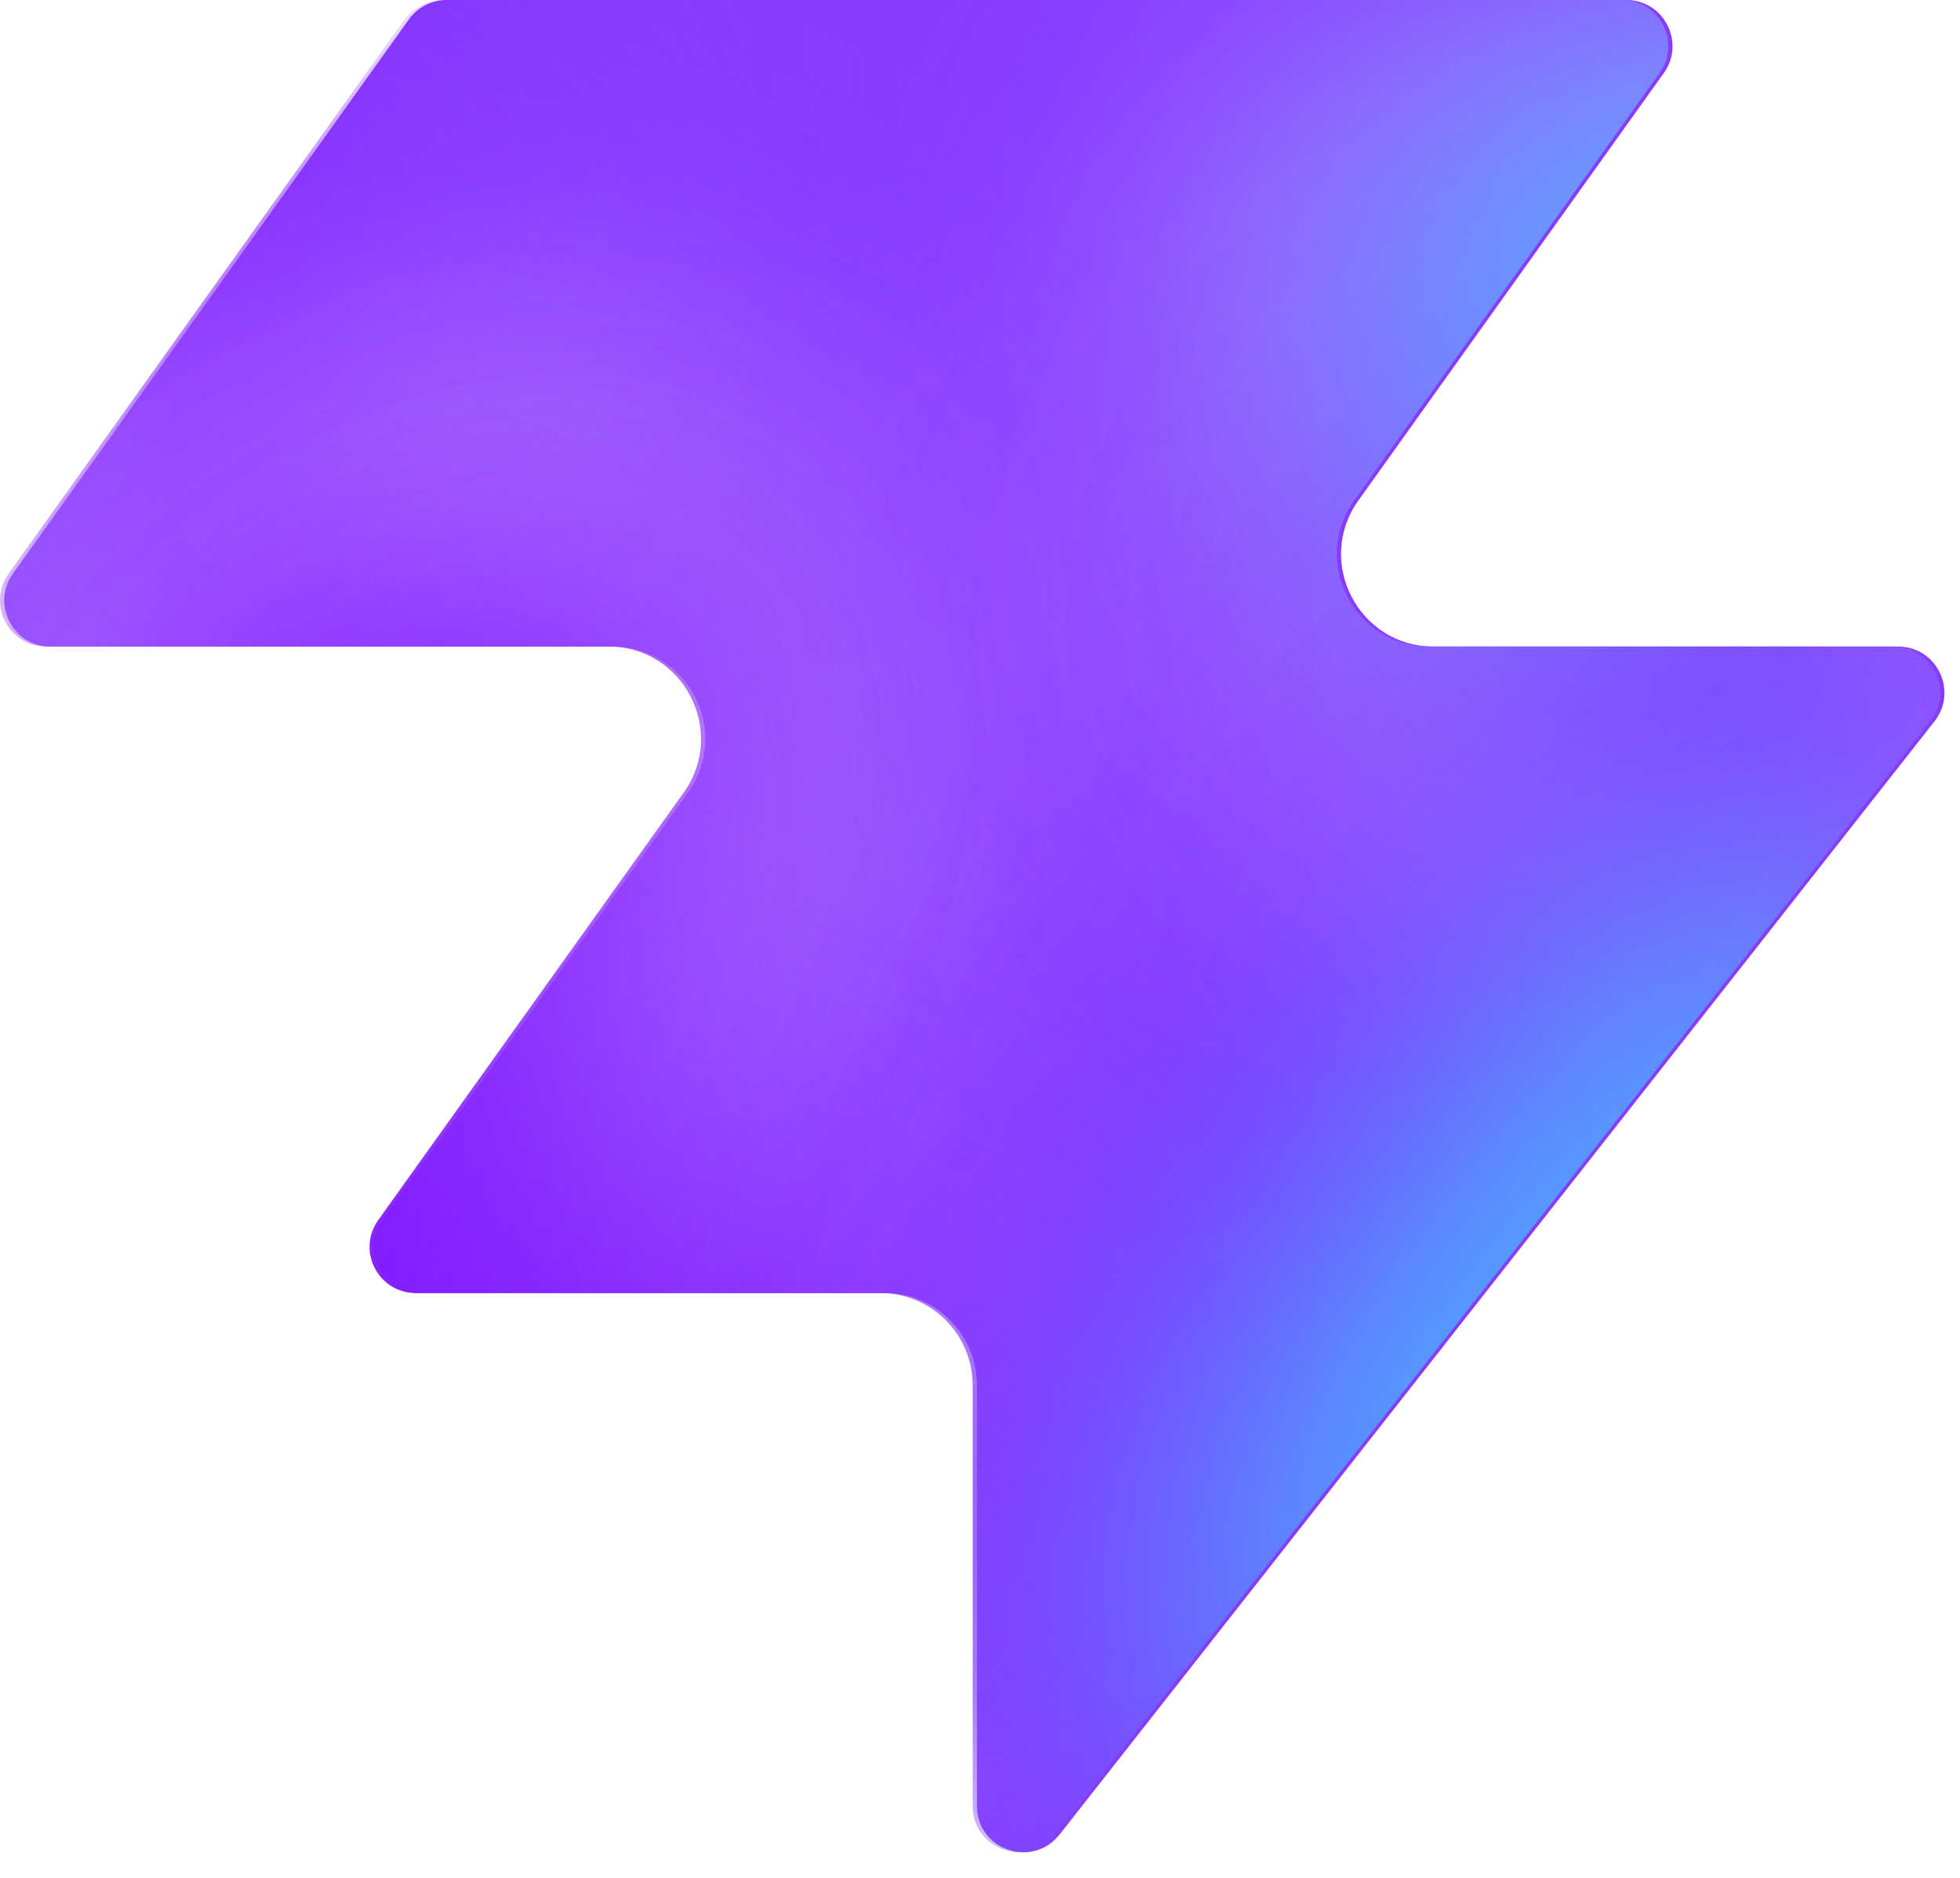
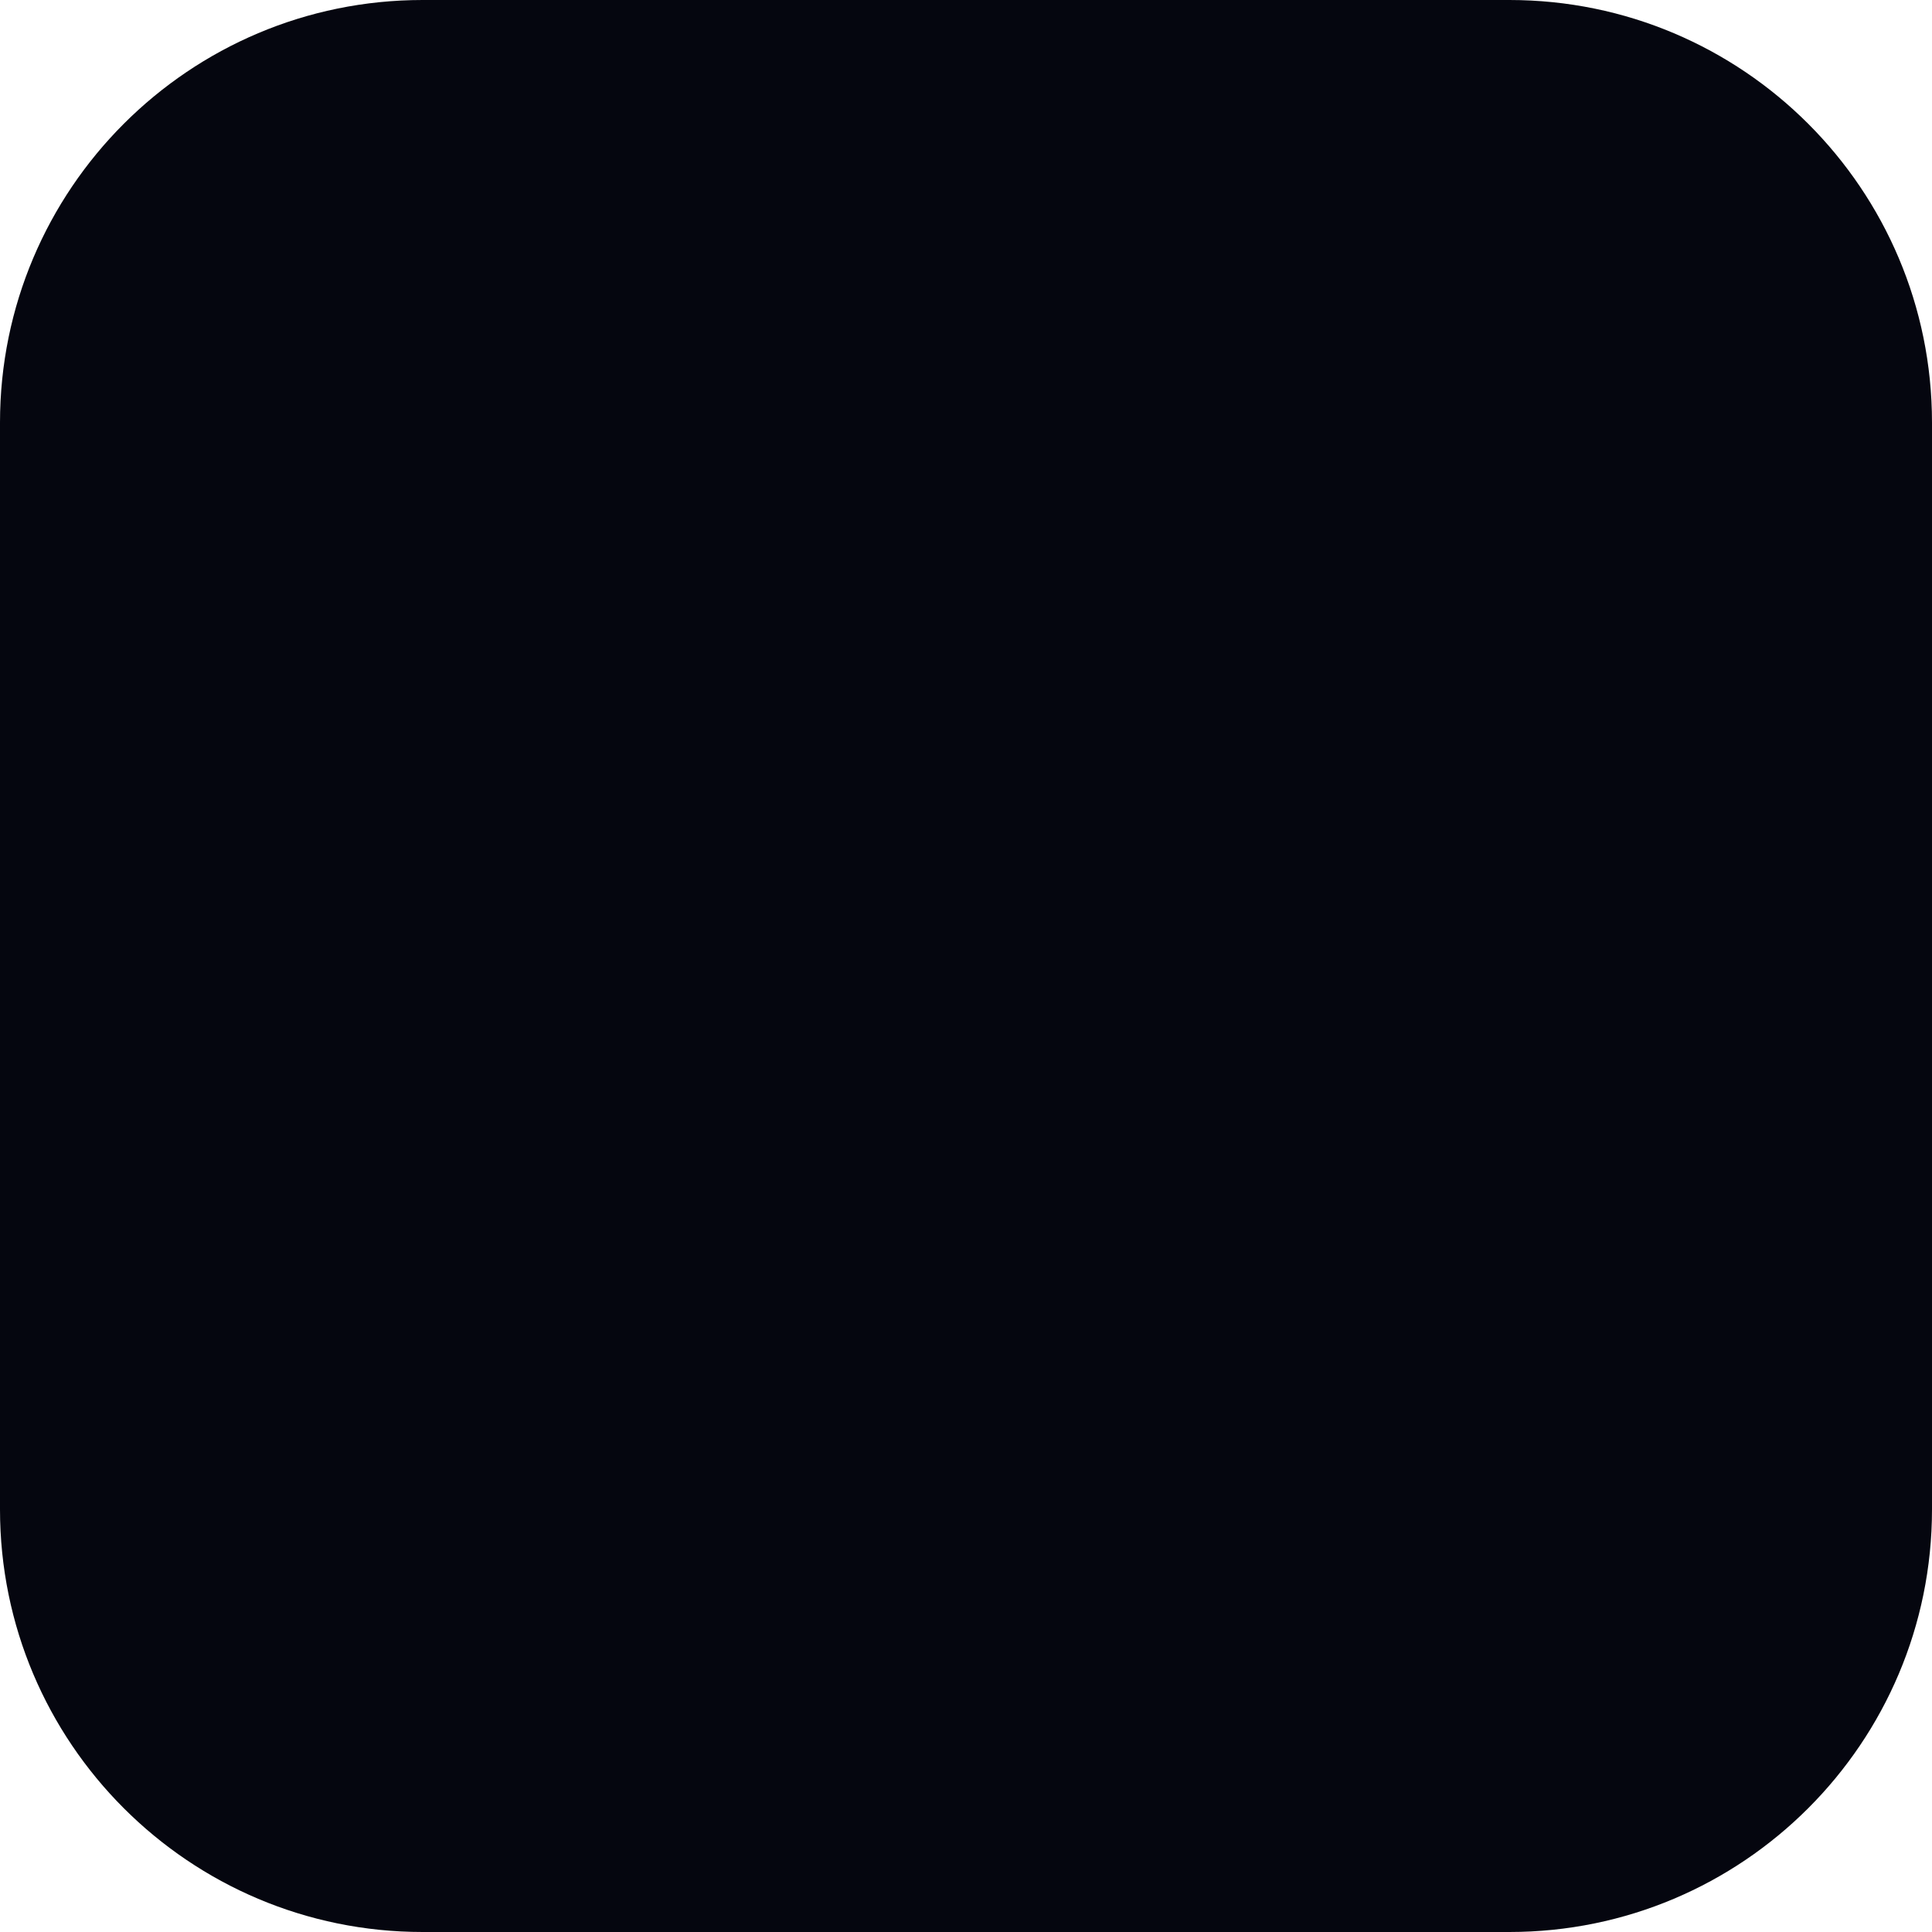
- <svg xmlns="http://www.w3.org/2000/svg" width="48" height="46" fill="none" viewBox="0 0 48 46">
-   <path fill="#863bff" d="M25.946 44.938c-.664.845-2.021.375-2.021-.698V33.937a2.26 2.26 0 0 0-2.262-2.262H10.287c-.92 0-1.456-1.04-.92-1.788l7.48-10.471c1.07-1.497 0-3.578-1.842-3.578H1.237c-.92 0-1.456-1.04-.92-1.788L10.013.474c.214-.297.556-.474.92-.474h28.894c.92 0 1.456 1.04.92 1.788l-7.48 10.471c-1.07 1.498 0 3.579 1.842 3.579h11.377c.943 0 1.473 1.088.89 1.83L25.947 44.94z" style="fill:#863bff;fill:color(display-p3 .525 .23 1);fill-opacity:1" />
-   <mask id="a" width="48" height="46" x="0" y="0" maskUnits="userSpaceOnUse" style="mask-type:alpha">
-     <path fill="#000" d="M25.842 44.938c-.664.844-2.021.375-2.021-.698V33.937a2.26 2.26 0 0 0-2.262-2.262H10.183c-.92 0-1.456-1.04-.92-1.788l7.48-10.471c1.07-1.498 0-3.579-1.842-3.579H1.133c-.92 0-1.456-1.04-.92-1.787L9.91.473c.214-.297.556-.474.92-.474h28.894c.92 0 1.456 1.04.92 1.788l-7.48 10.471c-1.07 1.498 0 3.578 1.842 3.578h11.377c.943 0 1.473 1.088.89 1.832L25.843 44.94z" style="fill:#000;fill-opacity:1" />
-   </mask>
-   <g mask="url(#a)">
-     <g filter="url(#b)">
-       <ellipse cx="5.508" cy="14.704" fill="#ede6ff" rx="5.508" ry="14.704" style="fill:#ede6ff;fill:color(display-p3 .927 .903 1);fill-opacity:1" transform="matrix(.00324 1 1 -.00324 -4.47 31.516)" />
-     </g>
-     <g filter="url(#c)">
-       <ellipse cx="10.399" cy="29.851" fill="#ede6ff" rx="10.399" ry="29.851" style="fill:#ede6ff;fill:color(display-p3 .927 .903 1);fill-opacity:1" transform="matrix(.00324 1 1 -.00324 -39.328 7.883)" />
-     </g>
-     <g filter="url(#d)">
-       <ellipse cx="5.508" cy="30.487" fill="#7e14ff" rx="5.508" ry="30.487" style="fill:#7e14ff;fill:color(display-p3 .492 .077 1);fill-opacity:1" transform="rotate(89.814 -25.913 -14.639)scale(1 -1)" />
-     </g>
-     <g filter="url(#e)">
-       <ellipse cx="5.508" cy="30.599" fill="#7e14ff" rx="5.508" ry="30.599" style="fill:#7e14ff;fill:color(display-p3 .492 .077 1);fill-opacity:1" transform="rotate(89.814 -32.644 -3.334)scale(1 -1)" />
-     </g>
-     <g filter="url(#f)">
-       <ellipse cx="5.508" cy="30.599" fill="#7e14ff" rx="5.508" ry="30.599" style="fill:#7e14ff;fill:color(display-p3 .492 .077 1);fill-opacity:1" transform="matrix(.00324 1 1 -.00324 -34.34 30.47)" />
-     </g>
-     <g filter="url(#g)">
-       <ellipse cx="14.072" cy="22.078" fill="#ede6ff" rx="14.072" ry="22.078" style="fill:#ede6ff;fill:color(display-p3 .927 .903 1);fill-opacity:1" transform="rotate(93.35 24.506 48.493)scale(-1 1)" />
-     </g>
-     <g filter="url(#h)">
-       <ellipse cx="3.47" cy="21.501" fill="#7e14ff" rx="3.47" ry="21.501" style="fill:#7e14ff;fill:color(display-p3 .492 .077 1);fill-opacity:1" transform="rotate(89.009 28.708 47.59)scale(-1 1)" />
-     </g>
-     <g filter="url(#i)">
-       <ellipse cx="3.47" cy="21.501" fill="#7e14ff" rx="3.47" ry="21.501" style="fill:#7e14ff;fill:color(display-p3 .492 .077 1);fill-opacity:1" transform="rotate(89.009 28.708 47.59)scale(-1 1)" />
-     </g>
-     <g filter="url(#j)">
-       <ellipse cx=".387" cy="8.972" fill="#7e14ff" rx="4.407" ry="29.108" style="fill:#7e14ff;fill:color(display-p3 .492 .077 1);fill-opacity:1" transform="rotate(39.51 .387 8.972)" />
-     </g>
-     <g filter="url(#k)">
-       <ellipse cx="47.523" cy="-6.092" fill="#7e14ff" rx="4.407" ry="29.108" style="fill:#7e14ff;fill:color(display-p3 .492 .077 1);fill-opacity:1" transform="rotate(37.892 47.523 -6.092)" />
-     </g>
-     <g filter="url(#l)">
-       <ellipse cx="41.412" cy="6.333" fill="#47bfff" rx="5.971" ry="9.665" style="fill:#47bfff;fill:color(display-p3 .28 .748 1);fill-opacity:1" transform="rotate(37.892 41.412 6.333)" />
-     </g>
-     <g filter="url(#m)">
-       <ellipse cx="-1.879" cy="38.332" fill="#7e14ff" rx="4.407" ry="29.108" style="fill:#7e14ff;fill:color(display-p3 .492 .077 1);fill-opacity:1" transform="rotate(37.892 -1.88 38.332)" />
-     </g>
-     <g filter="url(#n)">
-       <ellipse cx="-1.879" cy="38.332" fill="#7e14ff" rx="4.407" ry="29.108" style="fill:#7e14ff;fill:color(display-p3 .492 .077 1);fill-opacity:1" transform="rotate(37.892 -1.88 38.332)" />
-     </g>
-     <g filter="url(#o)">
-       <ellipse cx="35.651" cy="29.907" fill="#7e14ff" rx="4.407" ry="29.108" style="fill:#7e14ff;fill:color(display-p3 .492 .077 1);fill-opacity:1" transform="rotate(37.892 35.651 29.907)" />
-     </g>
-     <g filter="url(#p)">
-       <ellipse cx="38.418" cy="32.4" fill="#47bfff" rx="5.971" ry="15.297" style="fill:#47bfff;fill:color(display-p3 .28 .748 1);fill-opacity:1" transform="rotate(37.892 38.418 32.4)" />
-     </g>
+ <svg xmlns="http://www.w3.org/2000/svg" viewBox="0 0 64 64">
+   <defs>
+     <linearGradient id="g" x1="0" y1="0" x2="1" y2="1">
+       <stop offset="0" stop-color="#22d3ee" />
+       <stop offset="1" stop-color="#a78bfa" />
+     </linearGradient>
+   </defs>
+   <rect width="64" height="64" rx="14" fill="#05060f" />
+   <g stroke="url(#g)" stroke-width="5" stroke-linecap="round">
+     <line x1="14" y1="28" x2="14" y2="36" />
+     <line x1="23" y1="20" x2="23" y2="44" />
+     <line x1="32" y1="12" x2="32" y2="52" />
+     <line x1="41" y1="22" x2="41" y2="42" />
+     <line x1="50" y1="27" x2="50" y2="37" />
  </g>
-   <defs>
-     <filter id="b" width="60.045" height="41.654" x="-19.77" y="16.149" color-interpolation-filters="sRGB" filterUnits="userSpaceOnUse">
-       <feFlood flood-opacity="0" result="BackgroundImageFix" />
-       <feBlend in="SourceGraphic" in2="BackgroundImageFix" result="shape" />
-       <feGaussianBlur result="effect1_foregroundBlur_2002_17158" stdDeviation="7.659" />
-     </filter>
-     <filter id="c" width="90.34" height="51.437" x="-54.613" y="-7.533" color-interpolation-filters="sRGB" filterUnits="userSpaceOnUse">
-       <feFlood flood-opacity="0" result="BackgroundImageFix" />
-       <feBlend in="SourceGraphic" in2="BackgroundImageFix" result="shape" />
-       <feGaussianBlur result="effect1_foregroundBlur_2002_17158" stdDeviation="7.659" />
-     </filter>
-     <filter id="d" width="79.355" height="29.4" x="-49.64" y="2.03" color-interpolation-filters="sRGB" filterUnits="userSpaceOnUse">
-       <feFlood flood-opacity="0" result="BackgroundImageFix" />
-       <feBlend in="SourceGraphic" in2="BackgroundImageFix" result="shape" />
-       <feGaussianBlur result="effect1_foregroundBlur_2002_17158" stdDeviation="4.596" />
-     </filter>
-     <filter id="e" width="79.579" height="29.4" x="-45.045" y="20.029" color-interpolation-filters="sRGB" filterUnits="userSpaceOnUse">
-       <feFlood flood-opacity="0" result="BackgroundImageFix" />
-       <feBlend in="SourceGraphic" in2="BackgroundImageFix" result="shape" />
-       <feGaussianBlur result="effect1_foregroundBlur_2002_17158" stdDeviation="4.596" />
-     </filter>
-     <filter id="f" width="79.579" height="29.4" x="-43.513" y="21.178" color-interpolation-filters="sRGB" filterUnits="userSpaceOnUse">
-       <feFlood flood-opacity="0" result="BackgroundImageFix" />
-       <feBlend in="SourceGraphic" in2="BackgroundImageFix" result="shape" />
-       <feGaussianBlur result="effect1_foregroundBlur_2002_17158" stdDeviation="4.596" />
-     </filter>
-     <filter id="g" width="74.749" height="58.852" x="15.756" y="-17.901" color-interpolation-filters="sRGB" filterUnits="userSpaceOnUse">
-       <feFlood flood-opacity="0" result="BackgroundImageFix" />
-       <feBlend in="SourceGraphic" in2="BackgroundImageFix" result="shape" />
-       <feGaussianBlur result="effect1_foregroundBlur_2002_17158" stdDeviation="7.659" />
-     </filter>
-     <filter id="h" width="61.377" height="25.362" x="23.548" y="2.284" color-interpolation-filters="sRGB" filterUnits="userSpaceOnUse">
-       <feFlood flood-opacity="0" result="BackgroundImageFix" />
-       <feBlend in="SourceGraphic" in2="BackgroundImageFix" result="shape" />
-       <feGaussianBlur result="effect1_foregroundBlur_2002_17158" stdDeviation="4.596" />
-     </filter>
-     <filter id="i" width="61.377" height="25.362" x="23.548" y="2.284" color-interpolation-filters="sRGB" filterUnits="userSpaceOnUse">
-       <feFlood flood-opacity="0" result="BackgroundImageFix" />
-       <feBlend in="SourceGraphic" in2="BackgroundImageFix" result="shape" />
-       <feGaussianBlur result="effect1_foregroundBlur_2002_17158" stdDeviation="4.596" />
-     </filter>
-     <filter id="j" width="56.045" height="63.649" x="-27.636" y="-22.853" color-interpolation-filters="sRGB" filterUnits="userSpaceOnUse">
-       <feFlood flood-opacity="0" result="BackgroundImageFix" />
-       <feBlend in="SourceGraphic" in2="BackgroundImageFix" result="shape" />
-       <feGaussianBlur result="effect1_foregroundBlur_2002_17158" stdDeviation="4.596" />
-     </filter>
-     <filter id="k" width="54.814" height="64.646" x="20.116" y="-38.415" color-interpolation-filters="sRGB" filterUnits="userSpaceOnUse">
-       <feFlood flood-opacity="0" result="BackgroundImageFix" />
-       <feBlend in="SourceGraphic" in2="BackgroundImageFix" result="shape" />
-       <feGaussianBlur result="effect1_foregroundBlur_2002_17158" stdDeviation="4.596" />
-     </filter>
-     <filter id="l" width="33.541" height="35.313" x="24.641" y="-11.323" color-interpolation-filters="sRGB" filterUnits="userSpaceOnUse">
-       <feFlood flood-opacity="0" result="BackgroundImageFix" />
-       <feBlend in="SourceGraphic" in2="BackgroundImageFix" result="shape" />
-       <feGaussianBlur result="effect1_foregroundBlur_2002_17158" stdDeviation="4.596" />
-     </filter>
-     <filter id="m" width="54.814" height="64.646" x="-29.286" y="6.009" color-interpolation-filters="sRGB" filterUnits="userSpaceOnUse">
-       <feFlood flood-opacity="0" result="BackgroundImageFix" />
-       <feBlend in="SourceGraphic" in2="BackgroundImageFix" result="shape" />
-       <feGaussianBlur result="effect1_foregroundBlur_2002_17158" stdDeviation="4.596" />
-     </filter>
-     <filter id="n" width="54.814" height="64.646" x="-29.286" y="6.009" color-interpolation-filters="sRGB" filterUnits="userSpaceOnUse">
-       <feFlood flood-opacity="0" result="BackgroundImageFix" />
-       <feBlend in="SourceGraphic" in2="BackgroundImageFix" result="shape" />
-       <feGaussianBlur result="effect1_foregroundBlur_2002_17158" stdDeviation="4.596" />
-     </filter>
-     <filter id="o" width="54.814" height="64.646" x="8.244" y="-2.416" color-interpolation-filters="sRGB" filterUnits="userSpaceOnUse">
-       <feFlood flood-opacity="0" result="BackgroundImageFix" />
-       <feBlend in="SourceGraphic" in2="BackgroundImageFix" result="shape" />
-       <feGaussianBlur result="effect1_foregroundBlur_2002_17158" stdDeviation="4.596" />
-     </filter>
-     <filter id="p" width="39.409" height="43.623" x="18.713" y="10.588" color-interpolation-filters="sRGB" filterUnits="userSpaceOnUse">
-       <feFlood flood-opacity="0" result="BackgroundImageFix" />
-       <feBlend in="SourceGraphic" in2="BackgroundImageFix" result="shape" />
-       <feGaussianBlur result="effect1_foregroundBlur_2002_17158" stdDeviation="4.596" />
-     </filter>
-   </defs>
</svg>
